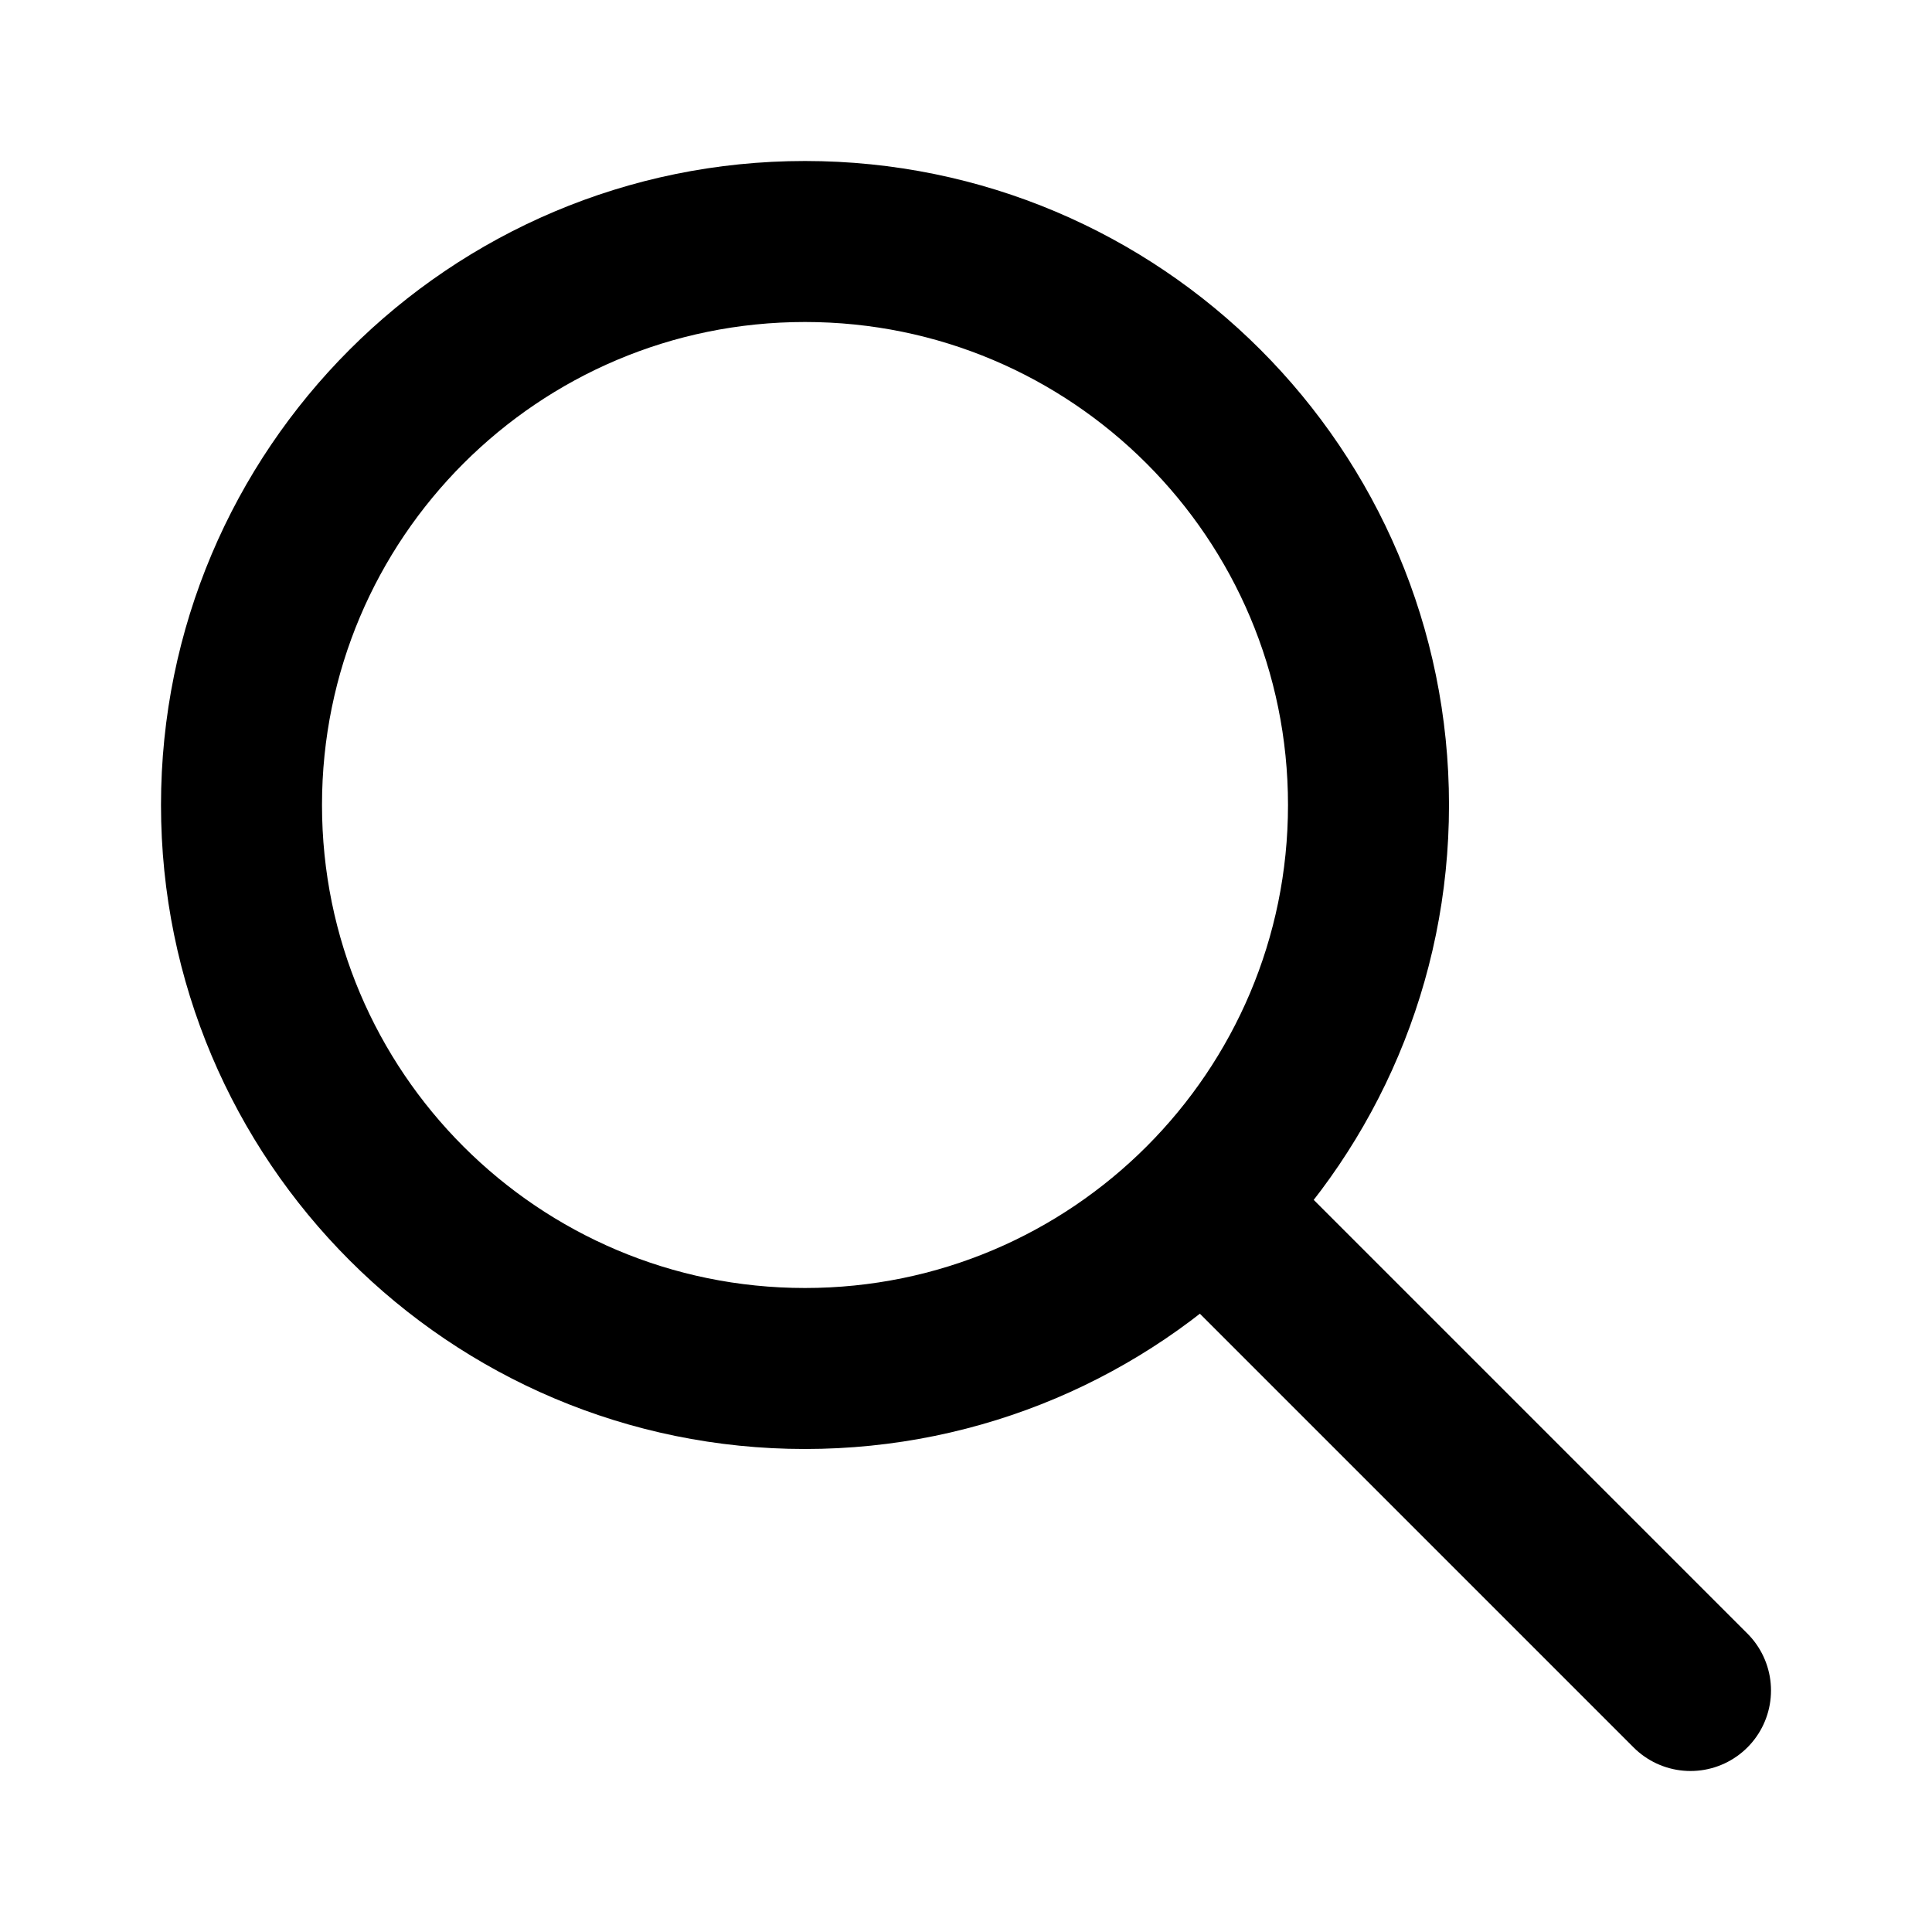
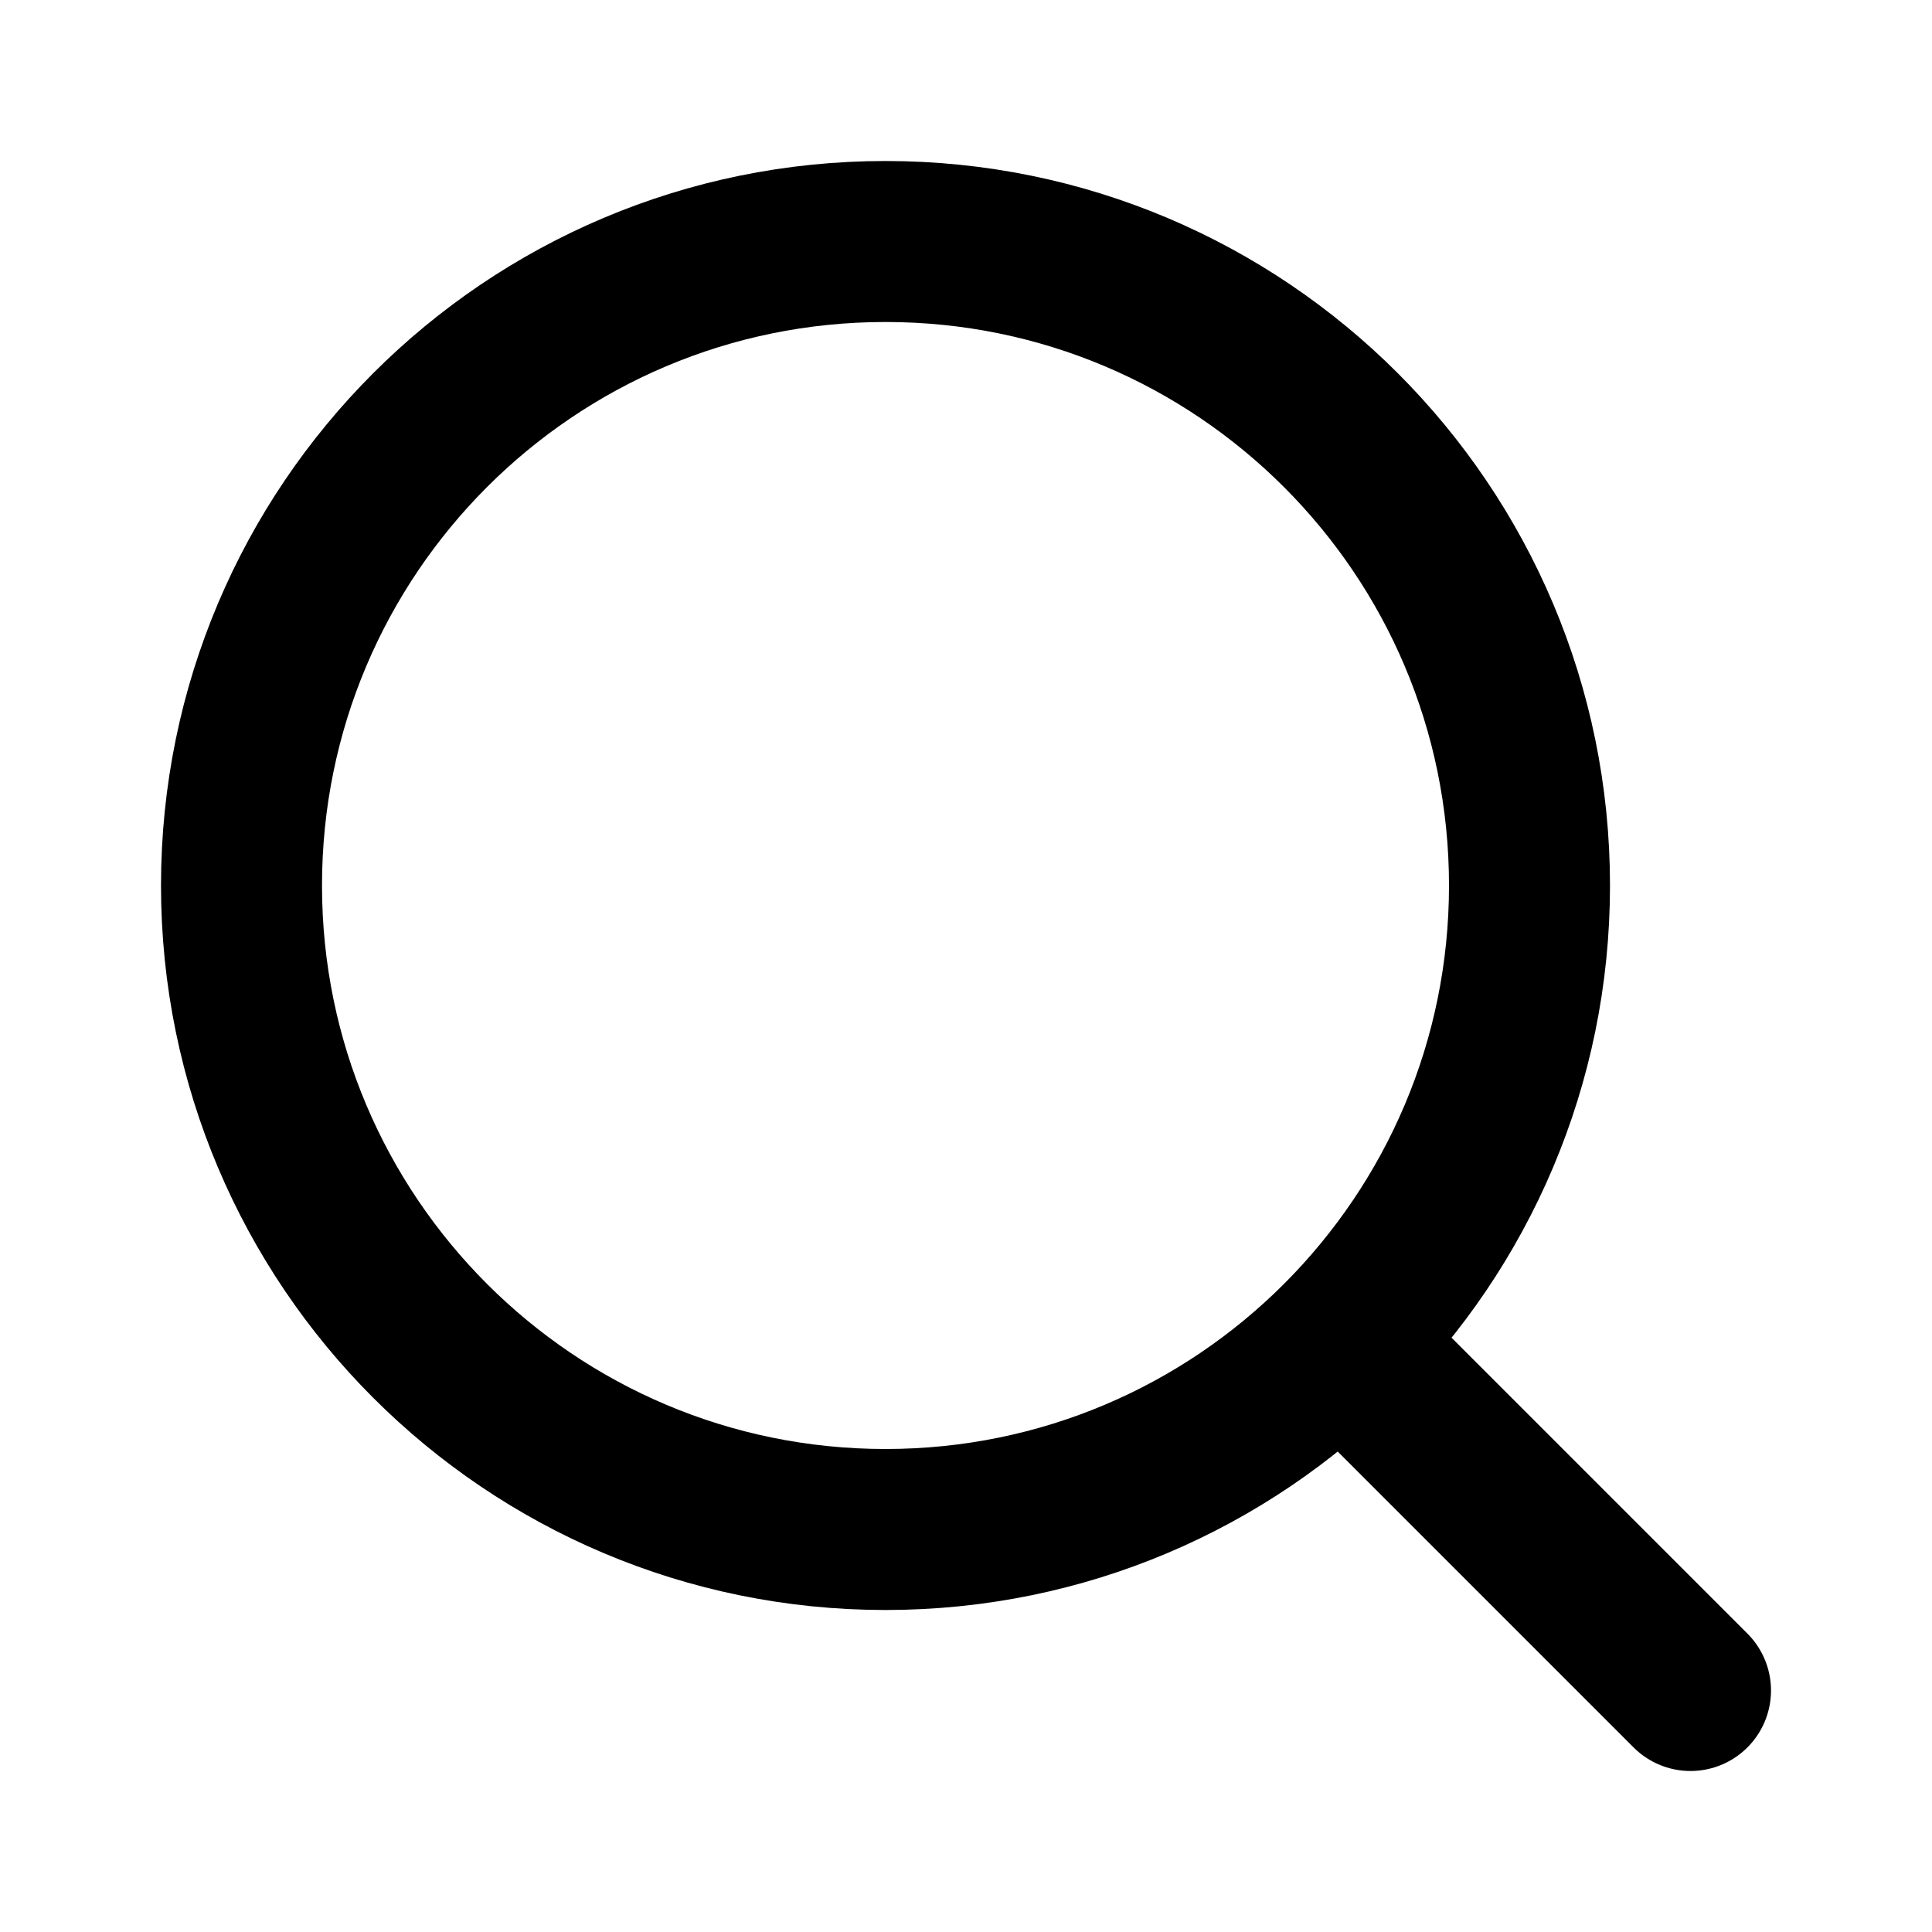
- <svg xmlns="http://www.w3.org/2000/svg" width="24" height="24" viewBox="0 0 24 24" fill="none" stroke="currentColor" stroke-width="2" stroke-linecap="round" stroke-linejoin="round" class="icon icon-tabler icons-tabler-outline icon-tabler-search">
-   <path stroke="none" d="M0 0h24v24H0z" fill="none" />
-   <path d="M10 10m-7 0a7 7 0 1 0 14 0a7 7 0 1 0 -14 0" />
-   <path d="M21 21l-6 -6" />
+ <svg xmlns="http://www.w3.org/2000/svg" width="24" height="24" viewBox="0 0 24 24" fill="none" stroke="currentColor" stroke-width="2" stroke-linecap="round" stroke-linejoin="round" class="lucide lucide-search-icon lucide-search">
+   <path d="m21 21-4.34-4.34" />
+   <circle cx="11" cy="11" r="8" />
</svg>
